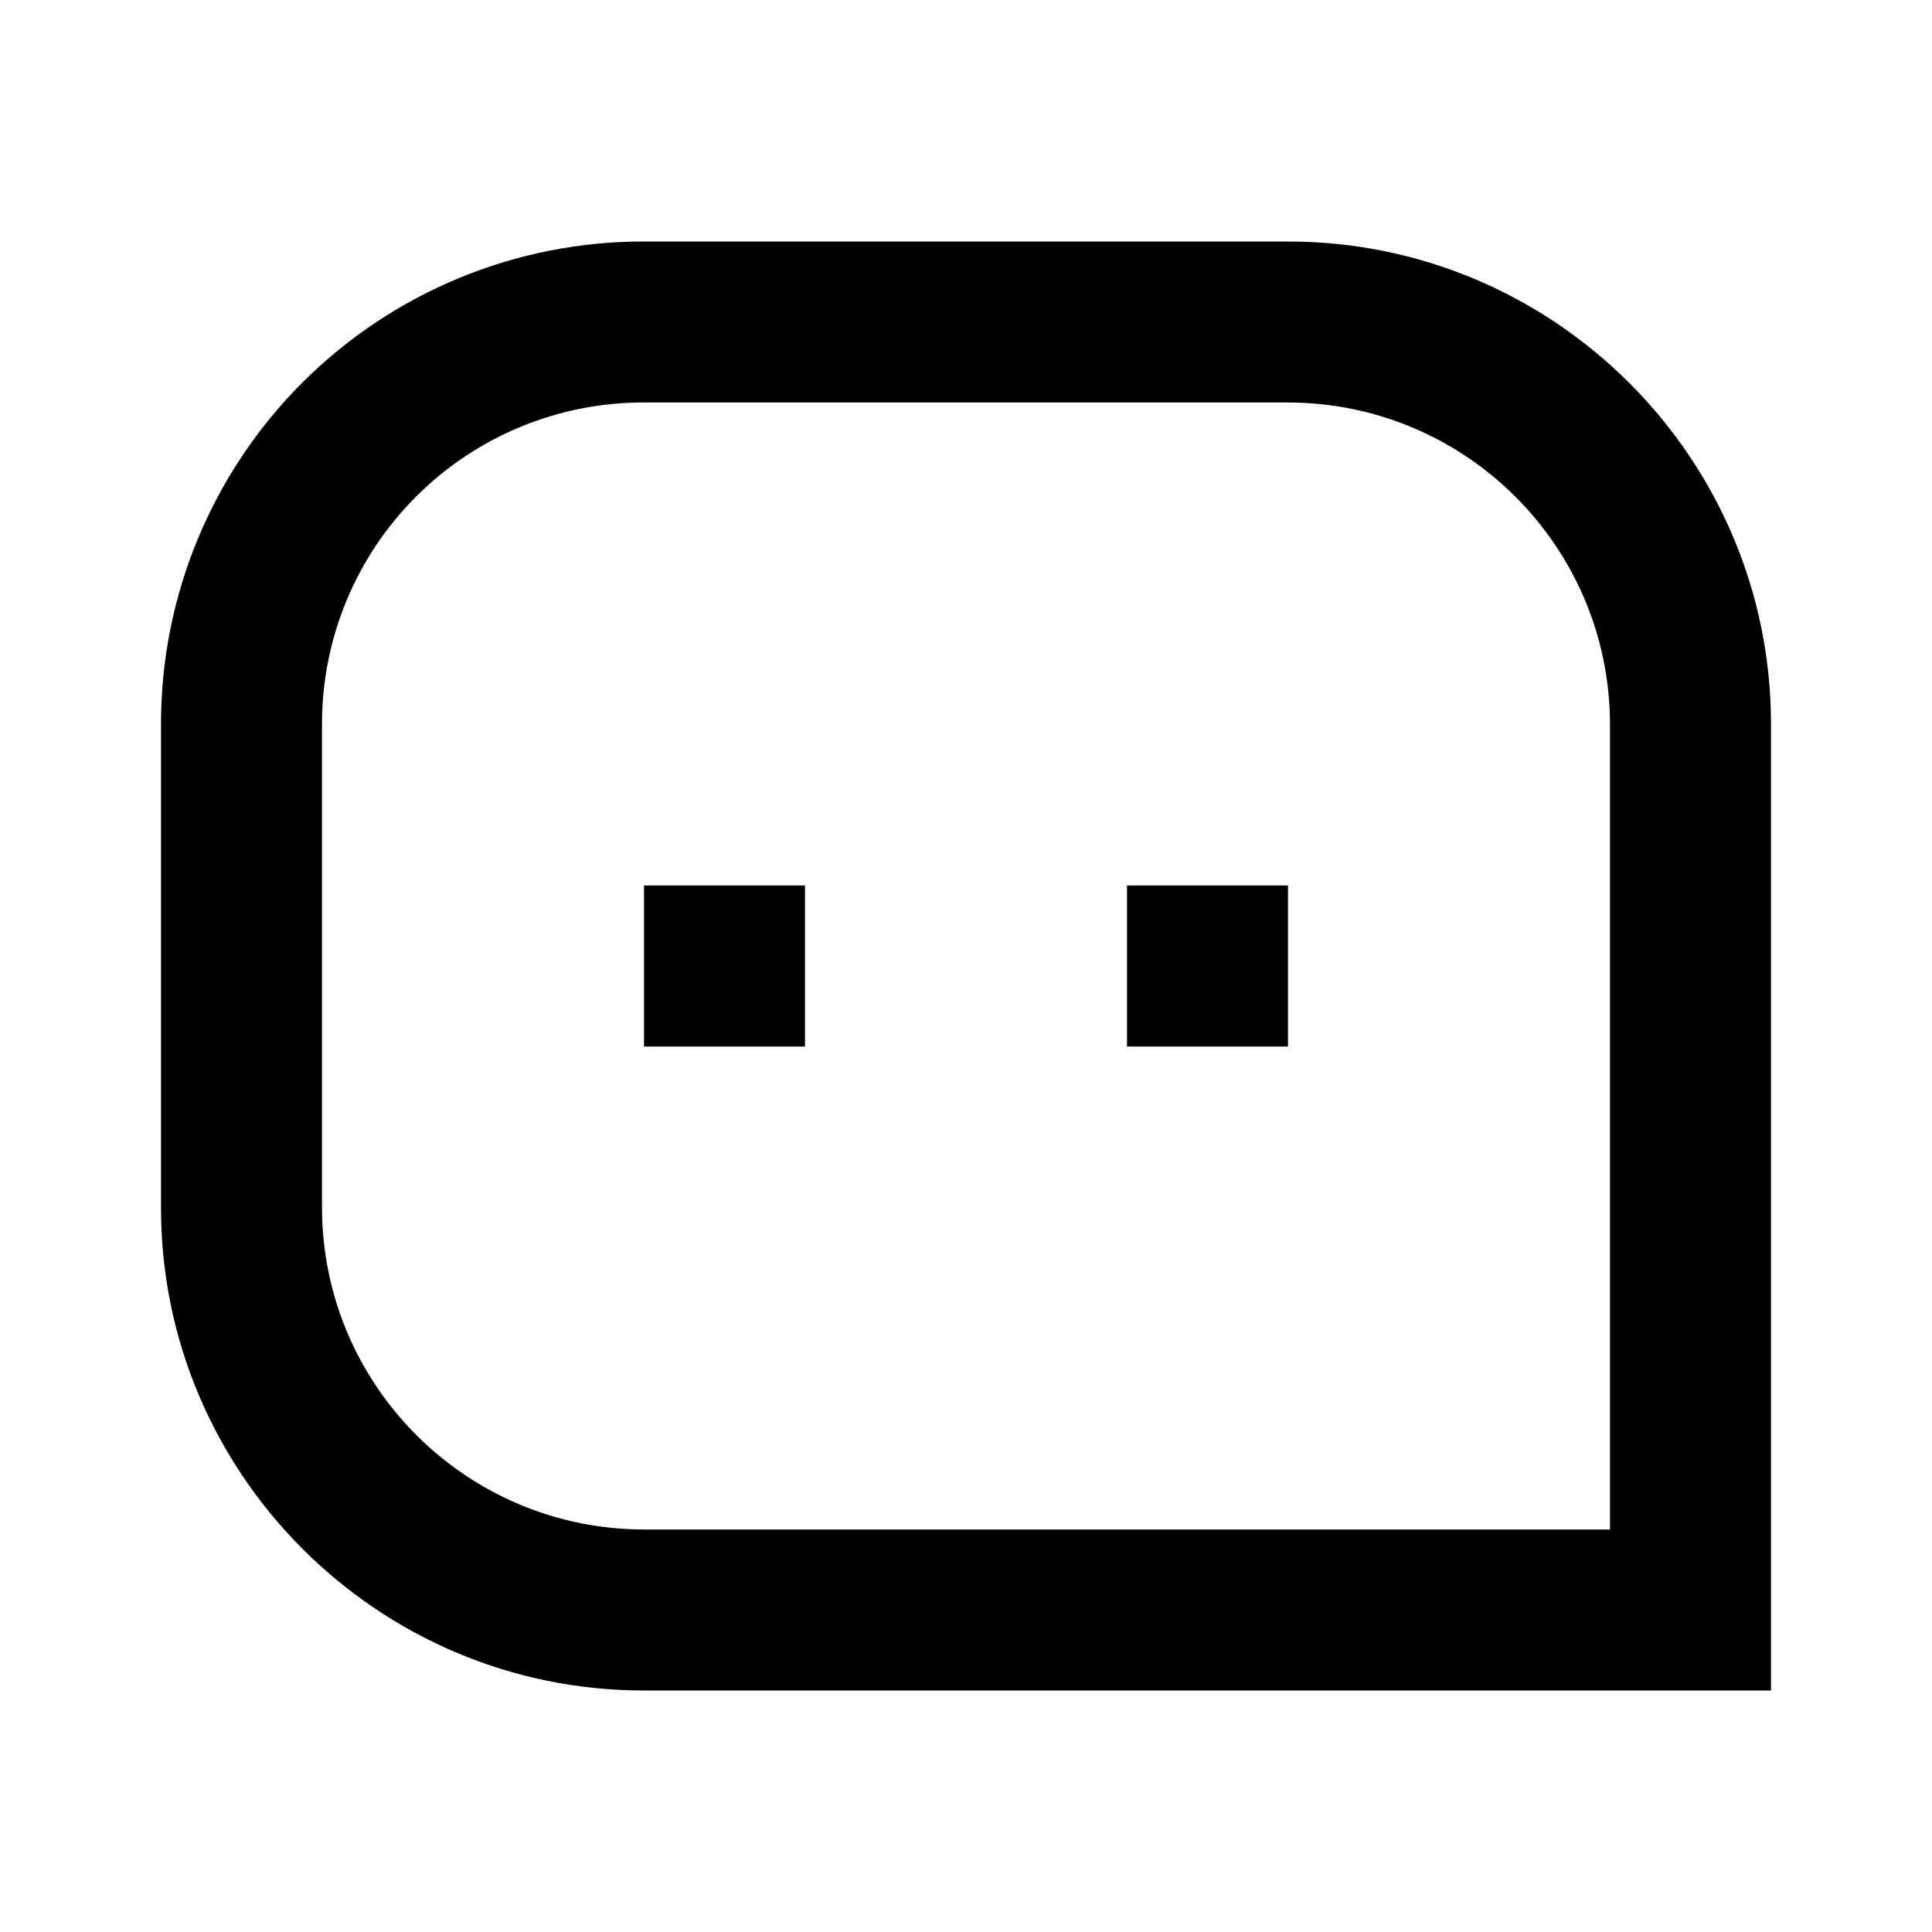
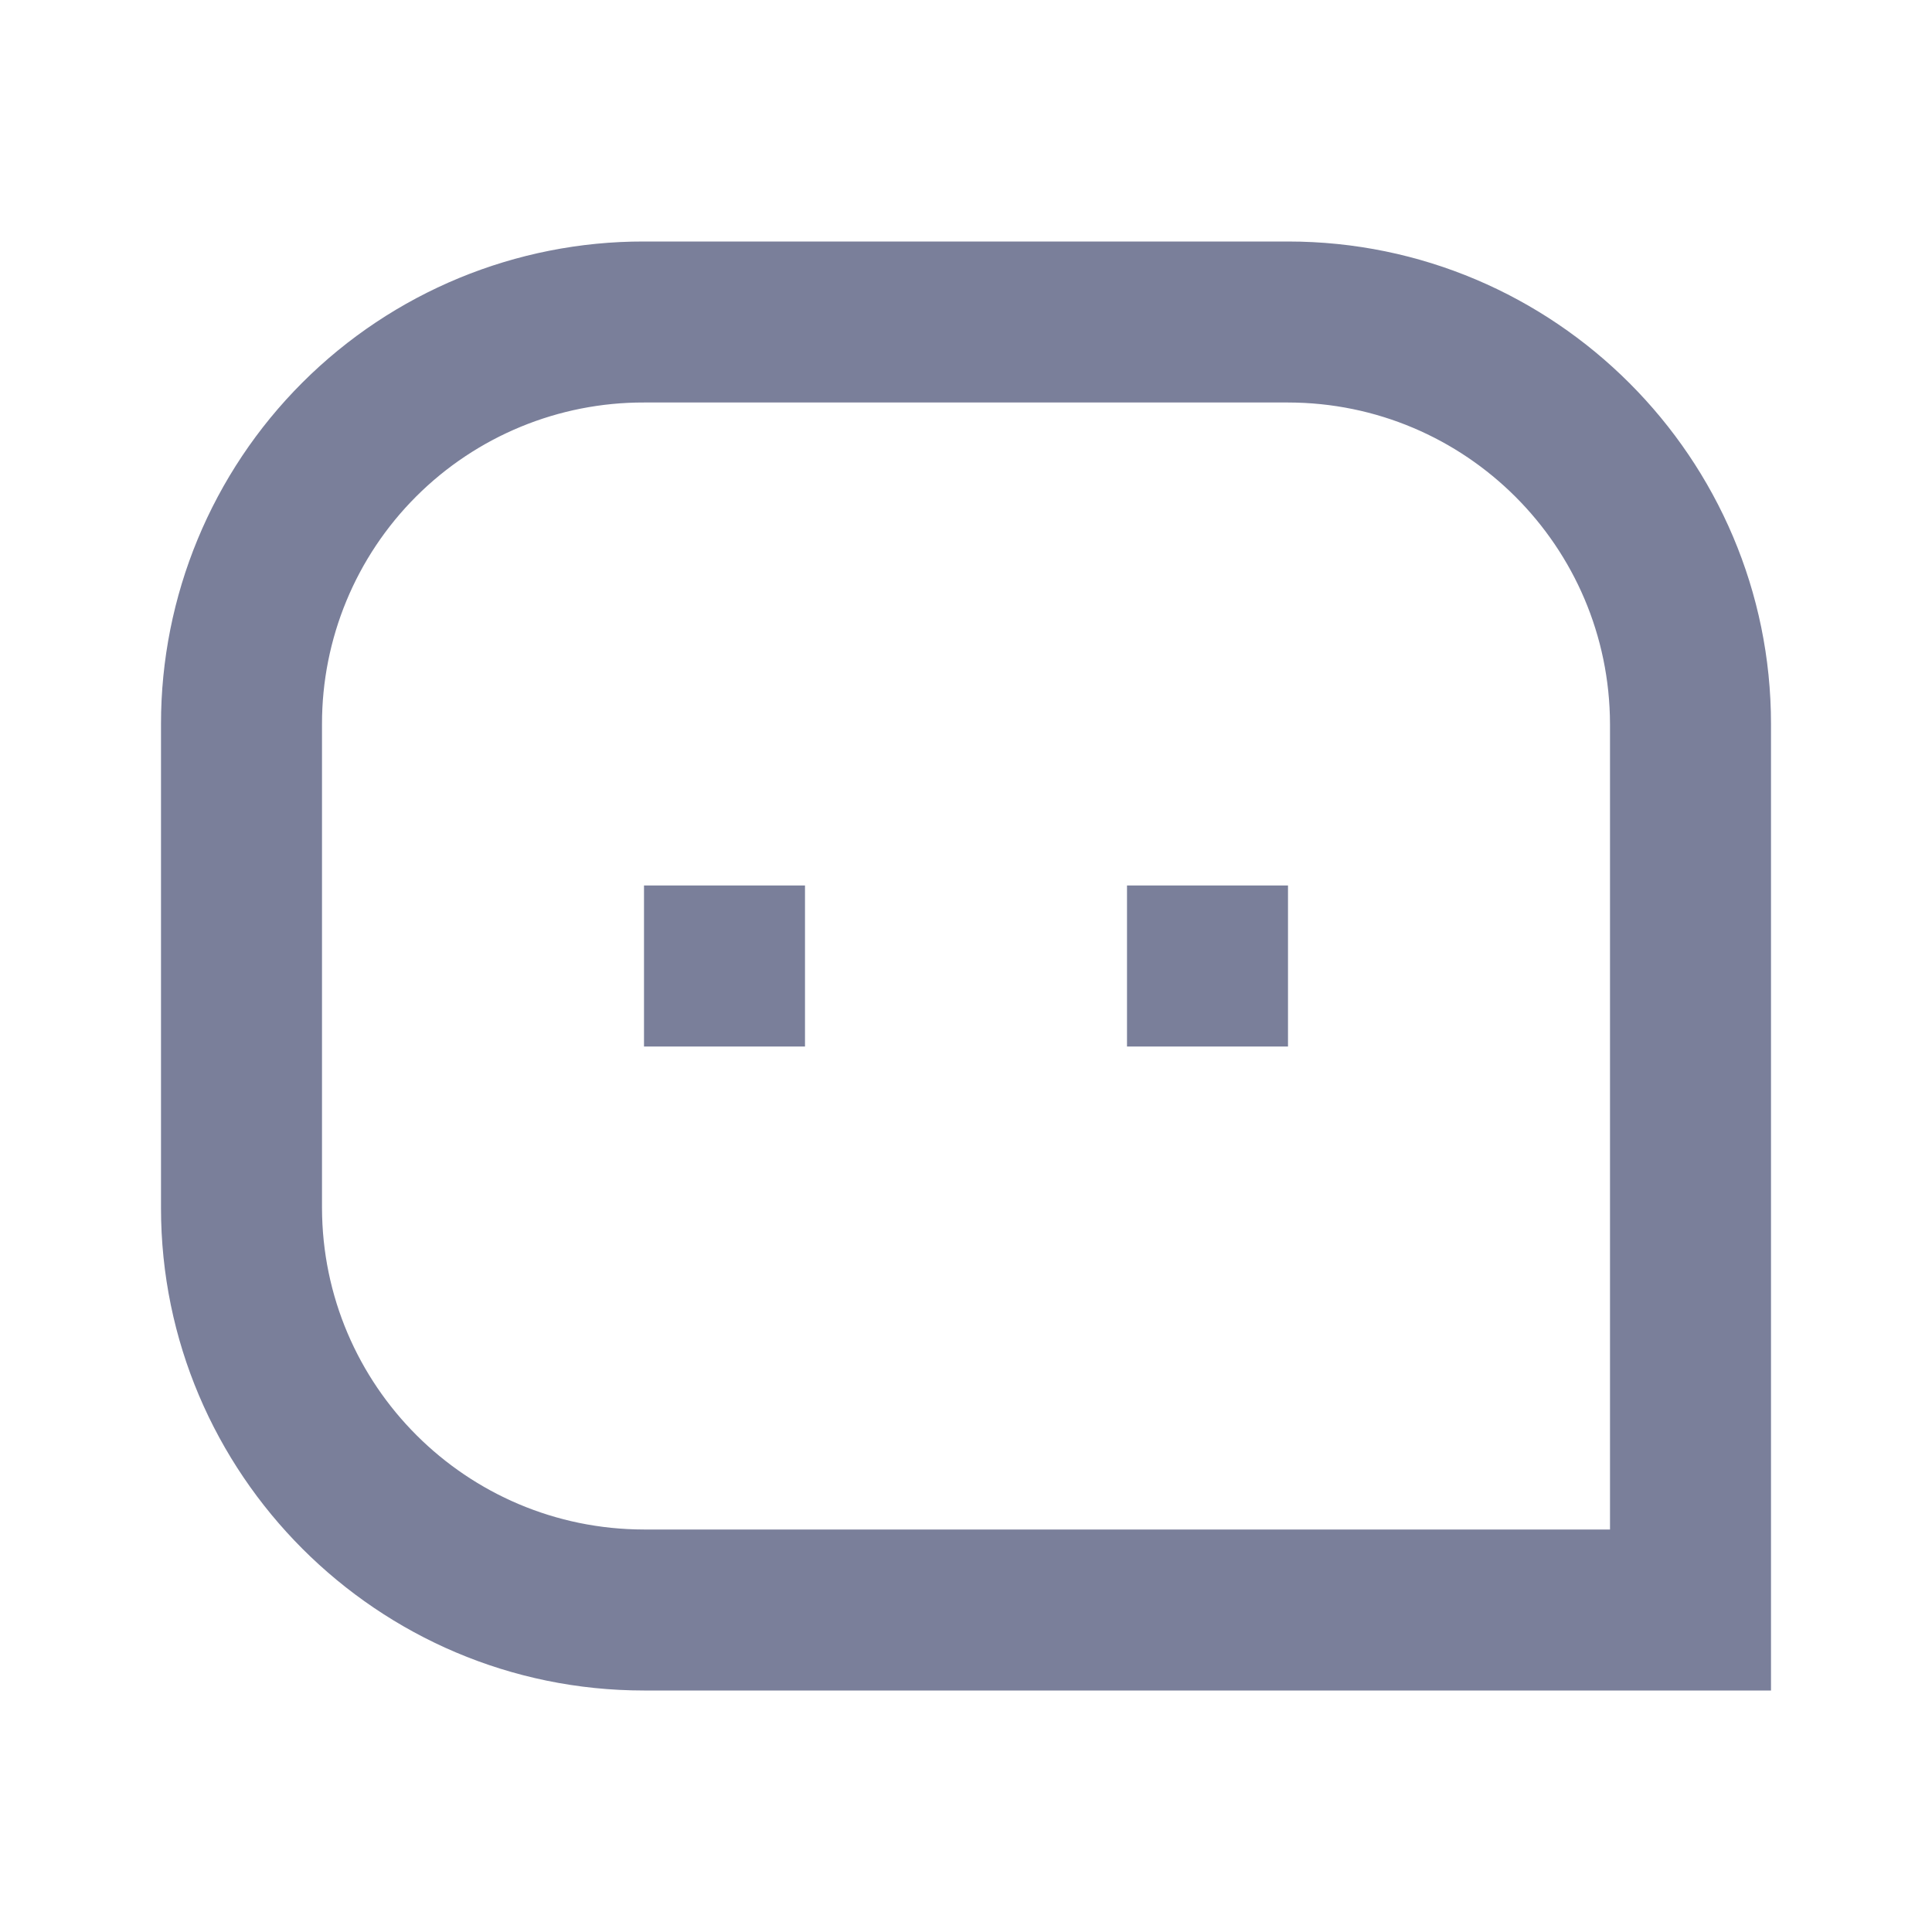
<svg xmlns="http://www.w3.org/2000/svg" viewBox="0 0 24 24" width="24" height="24">
  <path fill="none" d="M0 0h24v24H0z" />
-   <path d="M2 8.994A5.99 5.99 0 0 1 8 3h8c3.313 0 6 2.695 6 5.994V21H8c-3.313 0-6-2.695-6-5.994V8.994zM20 19V8.994A4.004 4.004 0 0 0 16 5H8a3.99 3.99 0 0 0-4 3.994v6.012A4.004 4.004 0 0 0 8 19h12zm-6-8h2v2h-2v-2zm-6 0h2v2H8v-2z" fill="#000" />
+   <path d="M2 8.994A5.99 5.99 0 0 1 8 3h8c3.313 0 6 2.695 6 5.994V21H8c-3.313 0-6-2.695-6-5.994V8.994zM20 19V8.994A4.004 4.004 0 0 0 16 5H8a3.99 3.99 0 0 0-4 3.994v6.012A4.004 4.004 0 0 0 8 19h12zm-6-8h2v2h-2v-2zm-6 0h2v2H8v-2z" fill="#7a7f9a" />
</svg>
